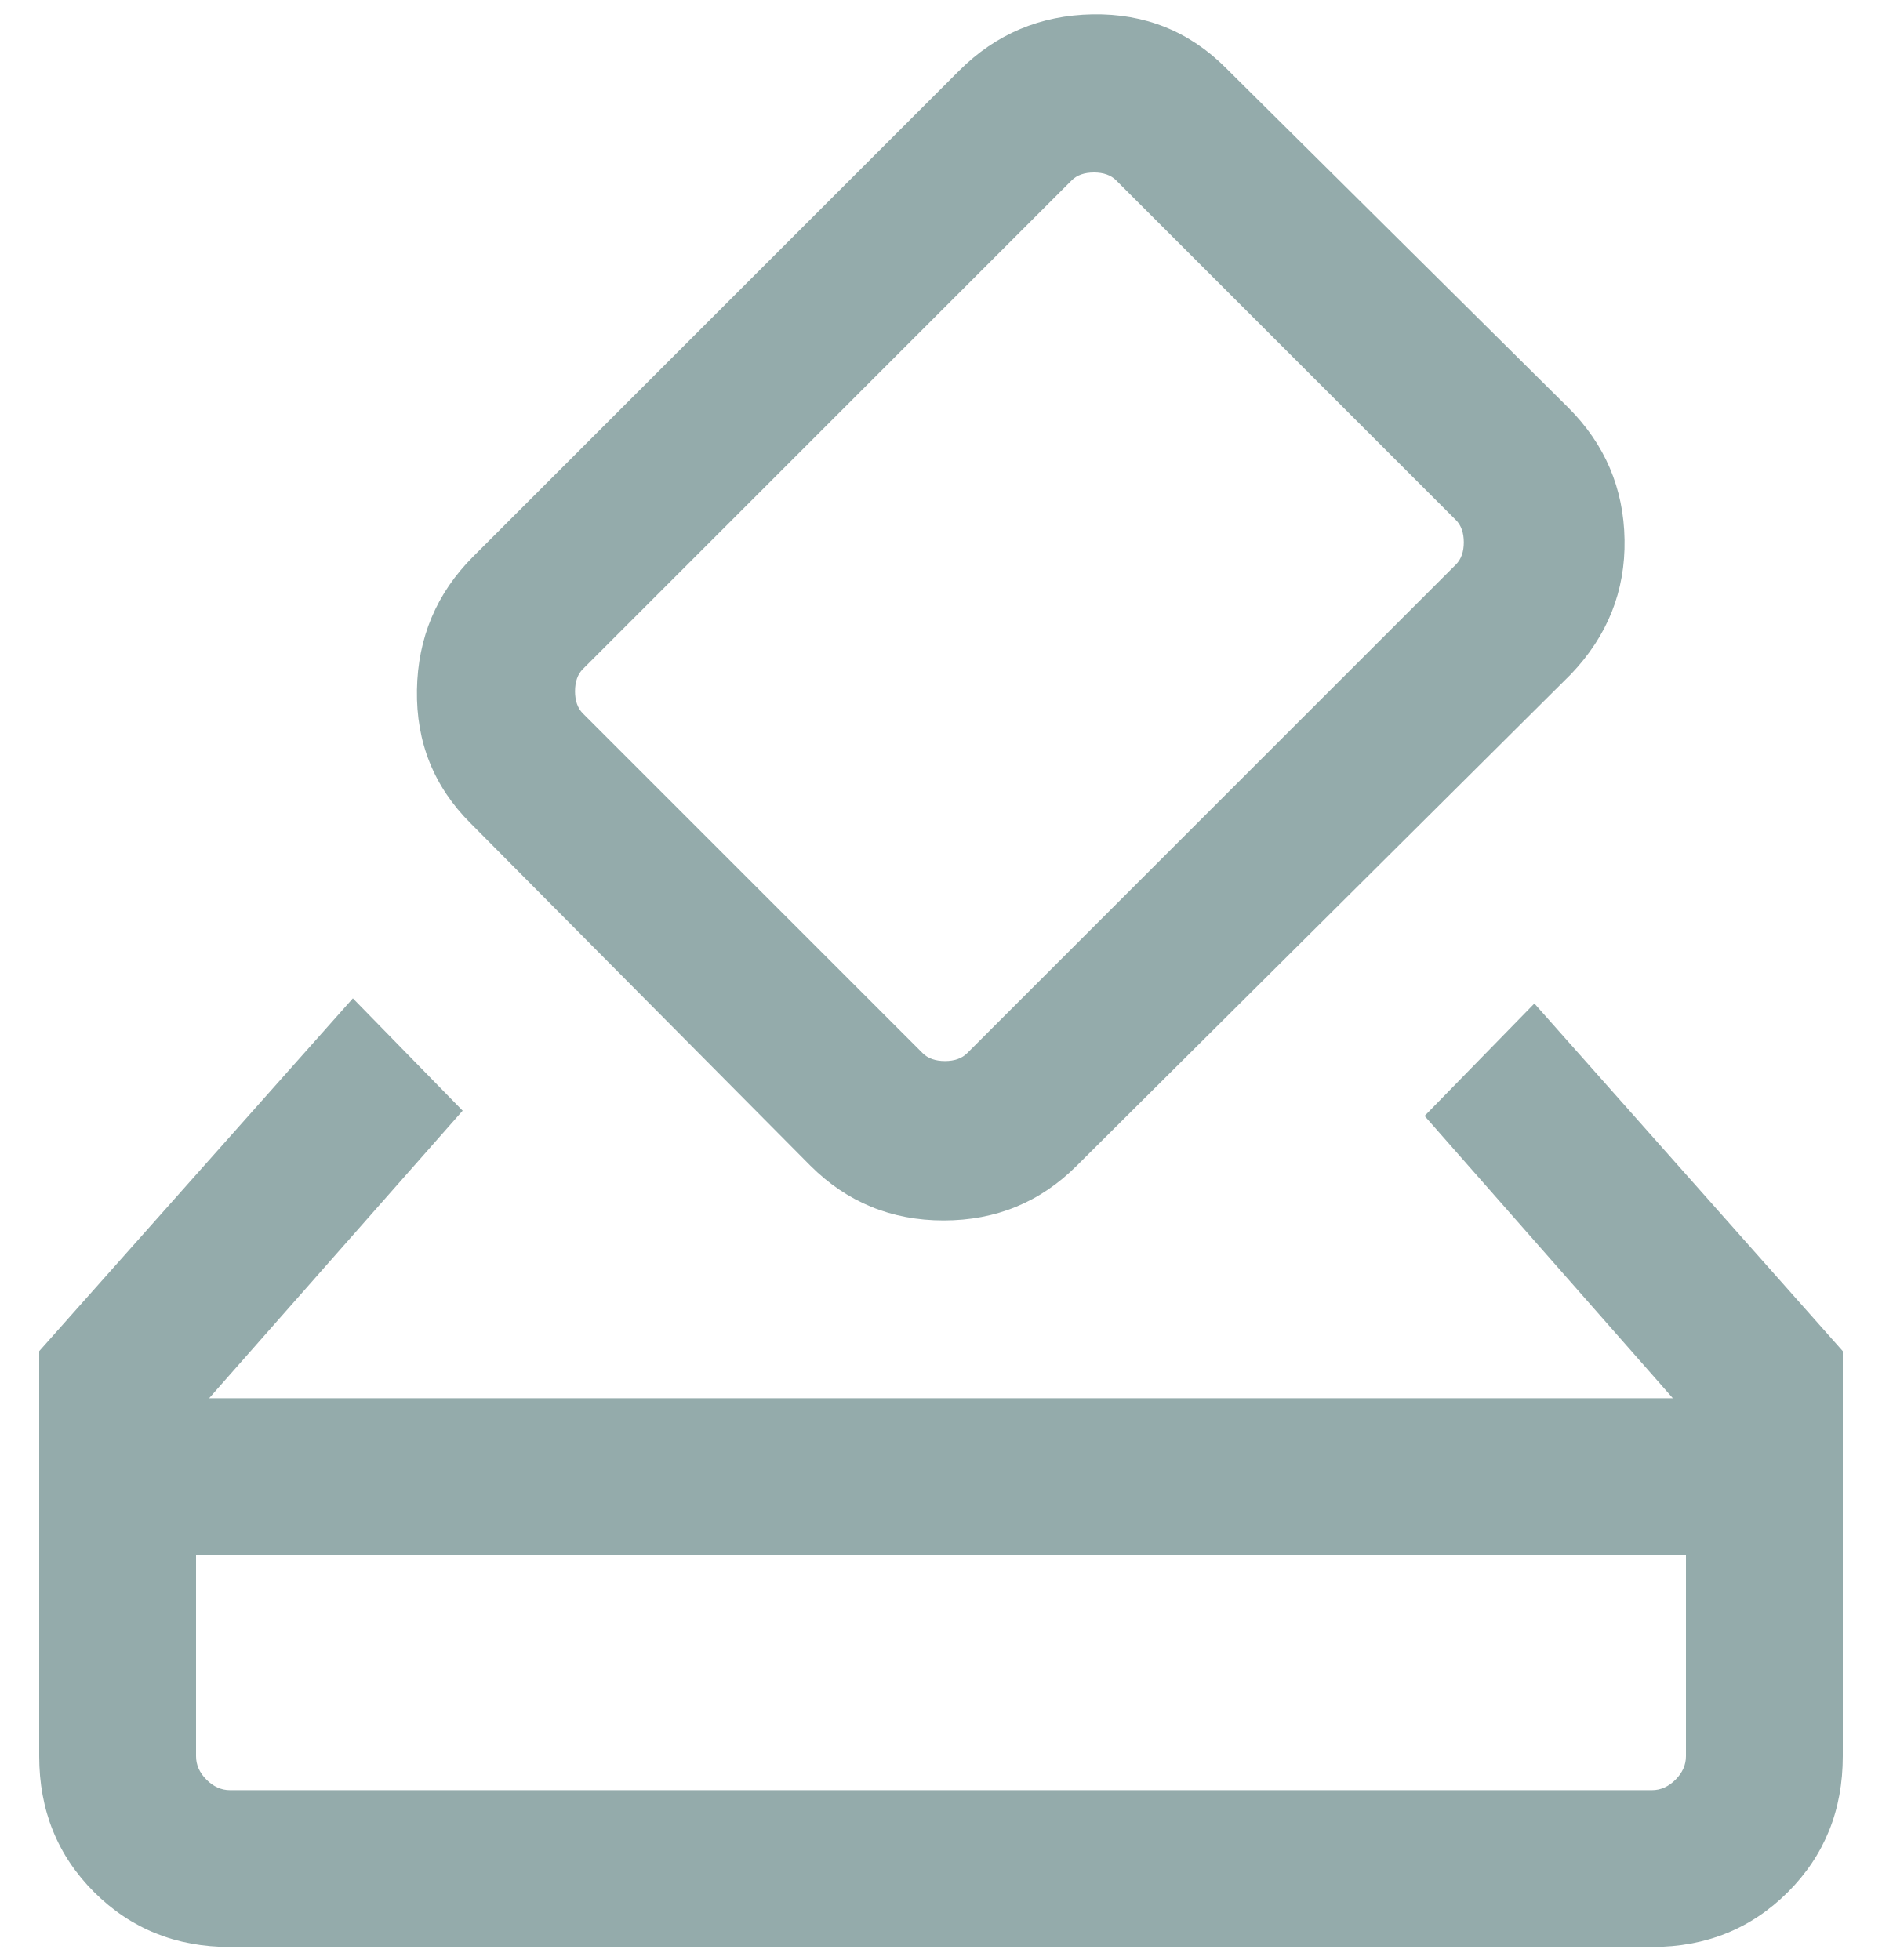
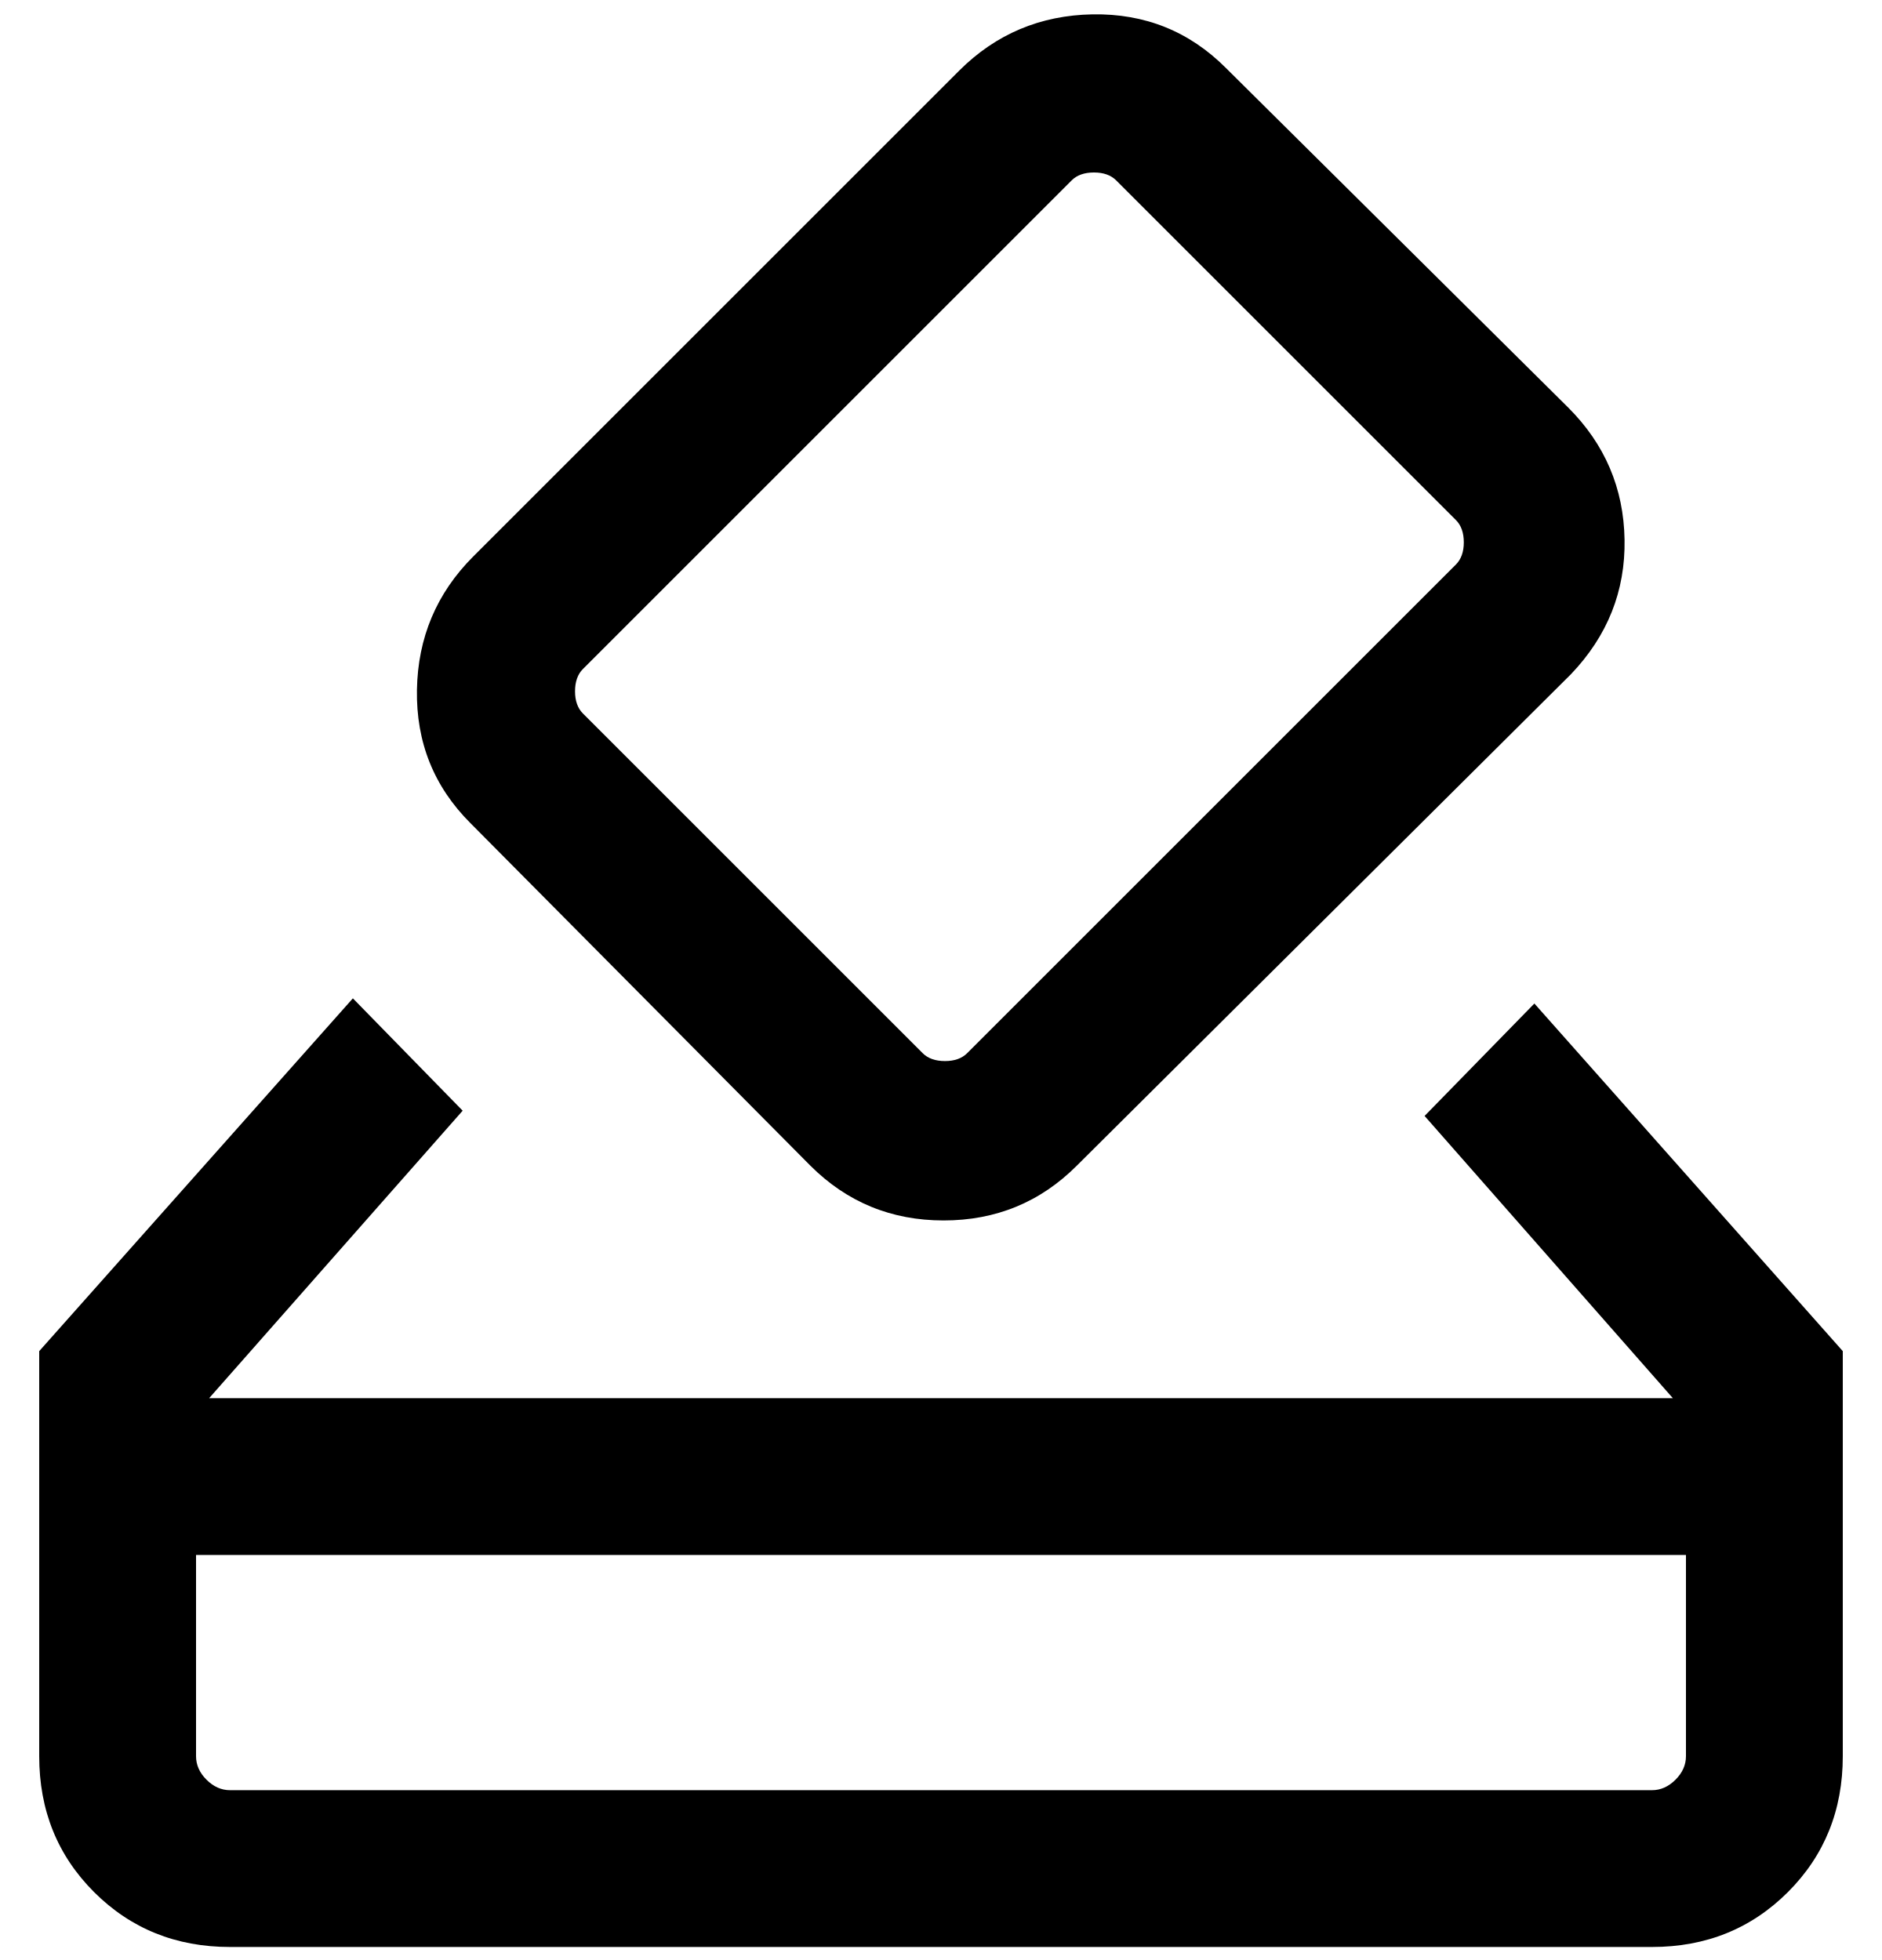
- <svg xmlns="http://www.w3.org/2000/svg" viewBox="0 0 24 25" fill="none">
-   <path d="M2.933 24.834C2.244 24.834 1.667 24.6 1.2 24.134C0.733 23.667 0.5 23.089 0.5 22.4V17.234L4.5 12.734L5.9 14.167L2.667 17.834H21.333L18.167 14.234L19.567 12.8L23.5 17.234V22.4C23.5 23.089 23.267 23.667 22.8 24.134C22.333 24.6 21.756 24.834 21.067 24.834H2.933ZM2.933 22.834H21.067C21.178 22.834 21.278 22.789 21.367 22.7C21.456 22.611 21.5 22.511 21.5 22.4V19.834H2.5V22.4C2.5 22.511 2.544 22.611 2.633 22.7C2.722 22.789 2.822 22.834 2.933 22.834ZM10.333 14.867L6 10.5C5.533 10.034 5.306 9.467 5.317 8.8C5.328 8.134 5.567 7.567 6.033 7.1L12.233 0.9C12.7 0.434 13.267 0.195 13.933 0.183C14.6 0.172 15.167 0.4 15.633 0.867L20 5.2C20.467 5.667 20.706 6.228 20.717 6.883C20.728 7.539 20.5 8.111 20.033 8.6L13.733 14.867C13.267 15.334 12.7 15.567 12.033 15.567C11.367 15.567 10.8 15.334 10.333 14.867ZM18.567 7.2C18.633 7.134 18.667 7.039 18.667 6.918C18.667 6.795 18.633 6.7 18.567 6.634L14.233 2.3C14.167 2.234 14.072 2.2 13.951 2.2C13.828 2.2 13.733 2.234 13.667 2.3L7.433 8.534C7.367 8.6 7.333 8.695 7.333 8.818C7.333 8.939 7.367 9.034 7.433 9.1L11.767 13.434C11.833 13.5 11.928 13.534 12.051 13.534C12.172 13.534 12.267 13.5 12.333 13.434L18.567 7.2Z" fill="#94ABAB" />
+ <svg xmlns="http://www.w3.org/2000/svg" viewBox="0 0 24 25" fill="currentColor">
+   <path d="M2.933 24.834C2.244 24.834 1.667 24.6 1.2 24.134C0.733 23.667 0.5 23.089 0.5 22.4V17.234L4.5 12.734L5.9 14.167L2.667 17.834H21.333L18.167 14.234L19.567 12.8L23.5 17.234V22.4C23.5 23.089 23.267 23.667 22.8 24.134C22.333 24.6 21.756 24.834 21.067 24.834H2.933ZM2.933 22.834H21.067C21.178 22.834 21.278 22.789 21.367 22.7C21.456 22.611 21.5 22.511 21.5 22.4V19.834H2.5V22.4C2.5 22.511 2.544 22.611 2.633 22.7C2.722 22.789 2.822 22.834 2.933 22.834ZM10.333 14.867L6 10.5C5.533 10.034 5.306 9.467 5.317 8.8C5.328 8.134 5.567 7.567 6.033 7.1L12.233 0.9C12.7 0.434 13.267 0.195 13.933 0.183C14.6 0.172 15.167 0.4 15.633 0.867L20 5.2C20.467 5.667 20.706 6.228 20.717 6.883C20.728 7.539 20.5 8.111 20.033 8.6L13.733 14.867C13.267 15.334 12.7 15.567 12.033 15.567C11.367 15.567 10.8 15.334 10.333 14.867ZM18.567 7.2C18.633 7.134 18.667 7.039 18.667 6.918C18.667 6.795 18.633 6.7 18.567 6.634L14.233 2.3C14.167 2.234 14.072 2.2 13.951 2.2C13.828 2.2 13.733 2.234 13.667 2.3L7.433 8.534C7.367 8.6 7.333 8.695 7.333 8.818C7.333 8.939 7.367 9.034 7.433 9.1L11.767 13.434C11.833 13.5 11.928 13.534 12.051 13.534C12.172 13.534 12.267 13.5 12.333 13.434L18.567 7.2Z" fill="currentColor" />
</svg>
